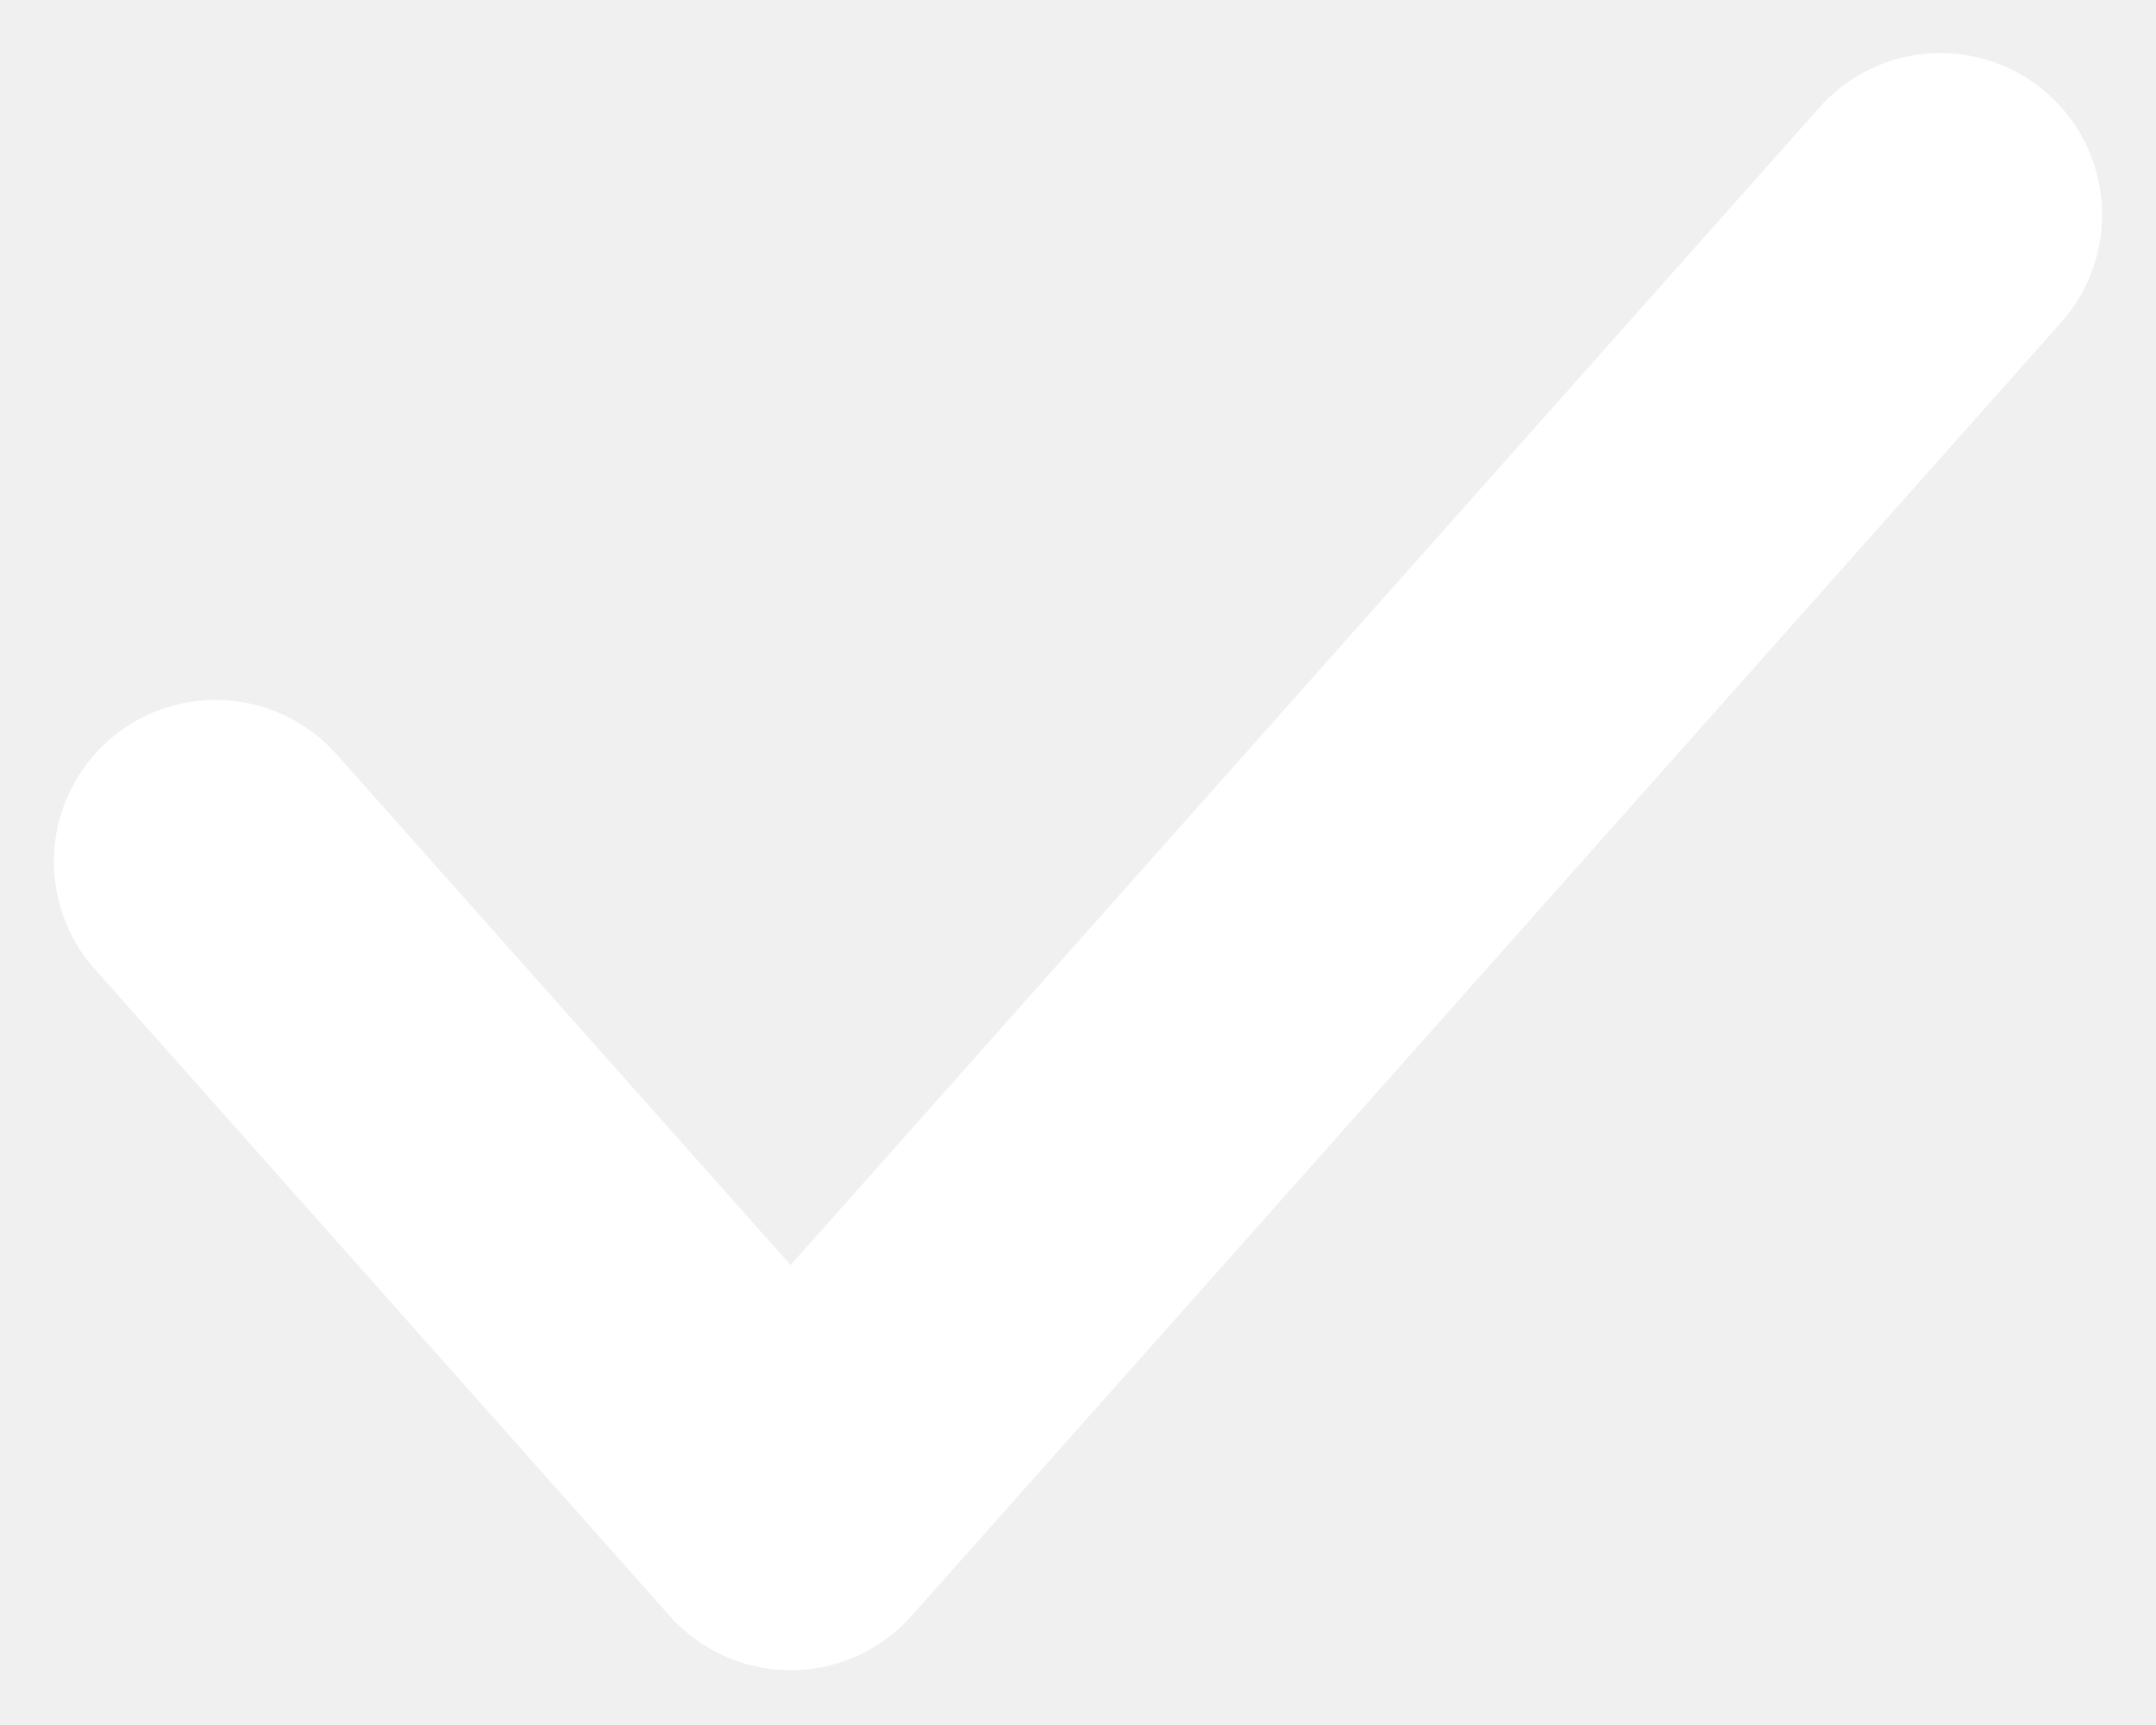
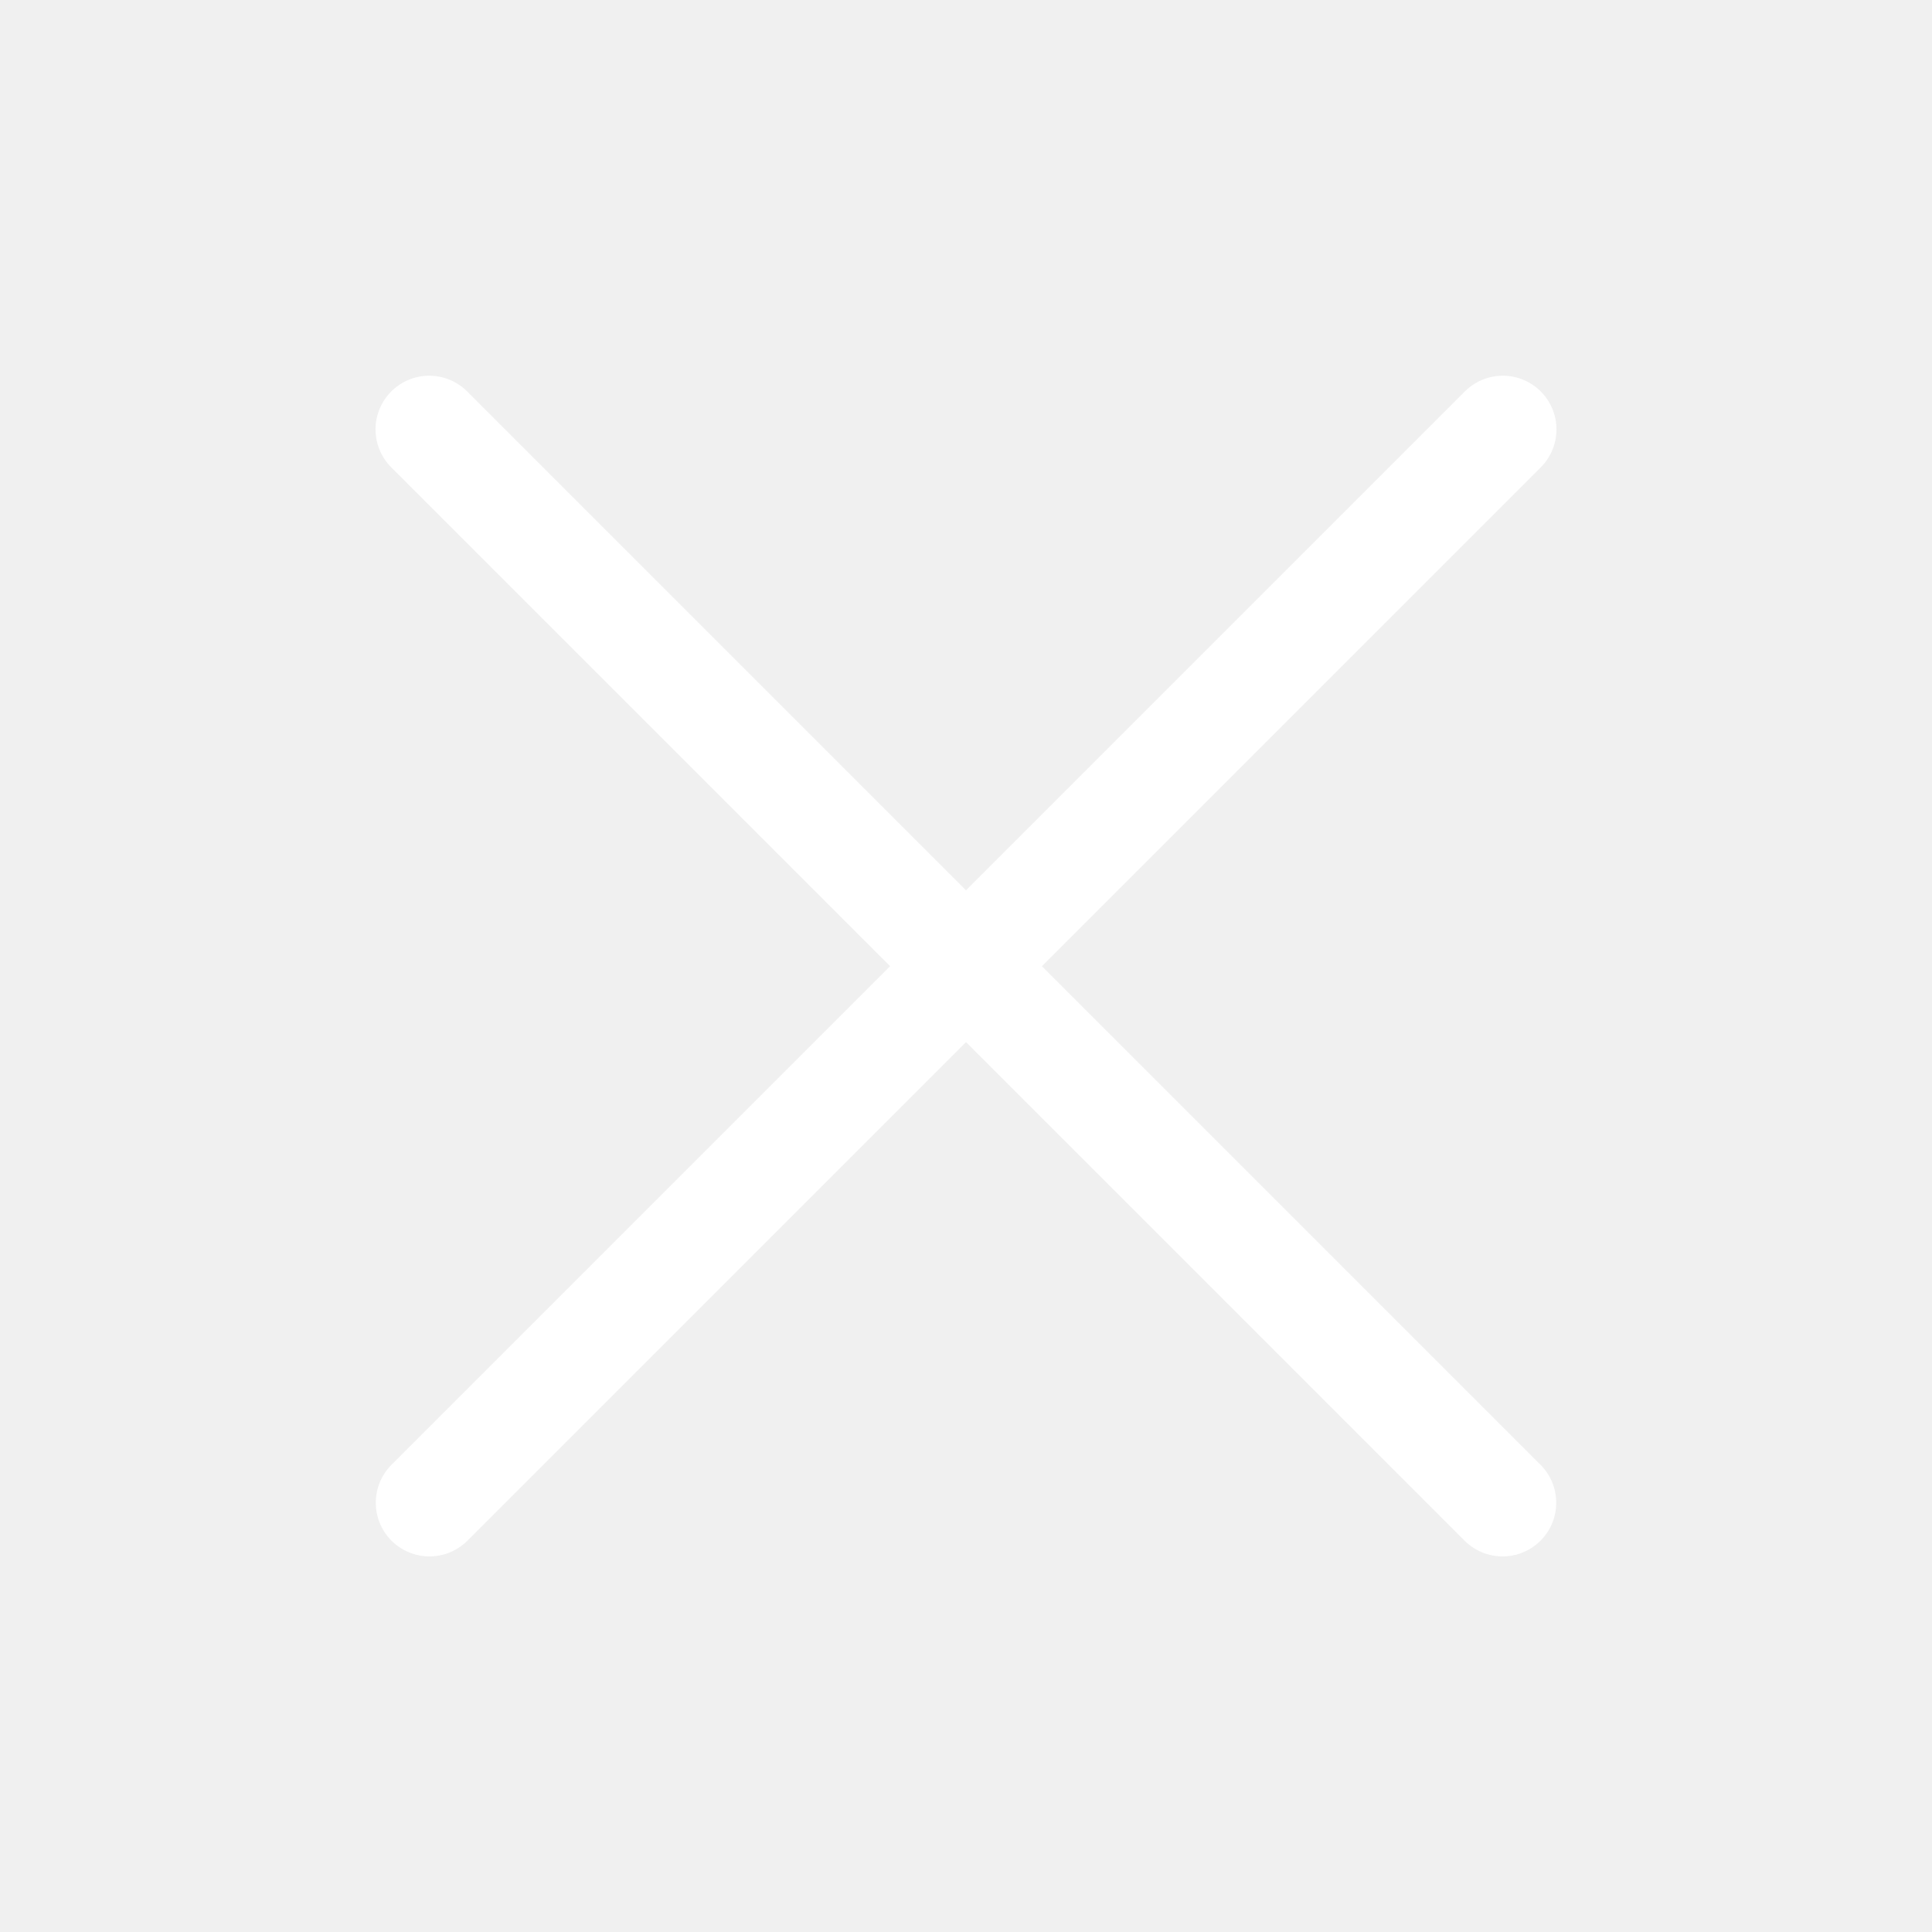
- <svg xmlns="http://www.w3.org/2000/svg" width="10" height="8" viewBox="0 0 10 8" fill="none">
-   <path d="M1 3.996L3.667 6.996L9 0.996" stroke="white" stroke-width="1.5" stroke-linecap="round" stroke-linejoin="round" />
+ <svg xmlns="http://www.w3.org/2000/svg" width="32" height="32" viewBox="0 0 32 32" fill="none">
+   <path d="M7.109 7.112L24.887 24.89" stroke="white" stroke-width="1.778" stroke-linecap="round" />
+   <path d="M24.891 7.112L7.113 24.89" stroke="white" stroke-width="1.778" stroke-linecap="round" />
</svg>
